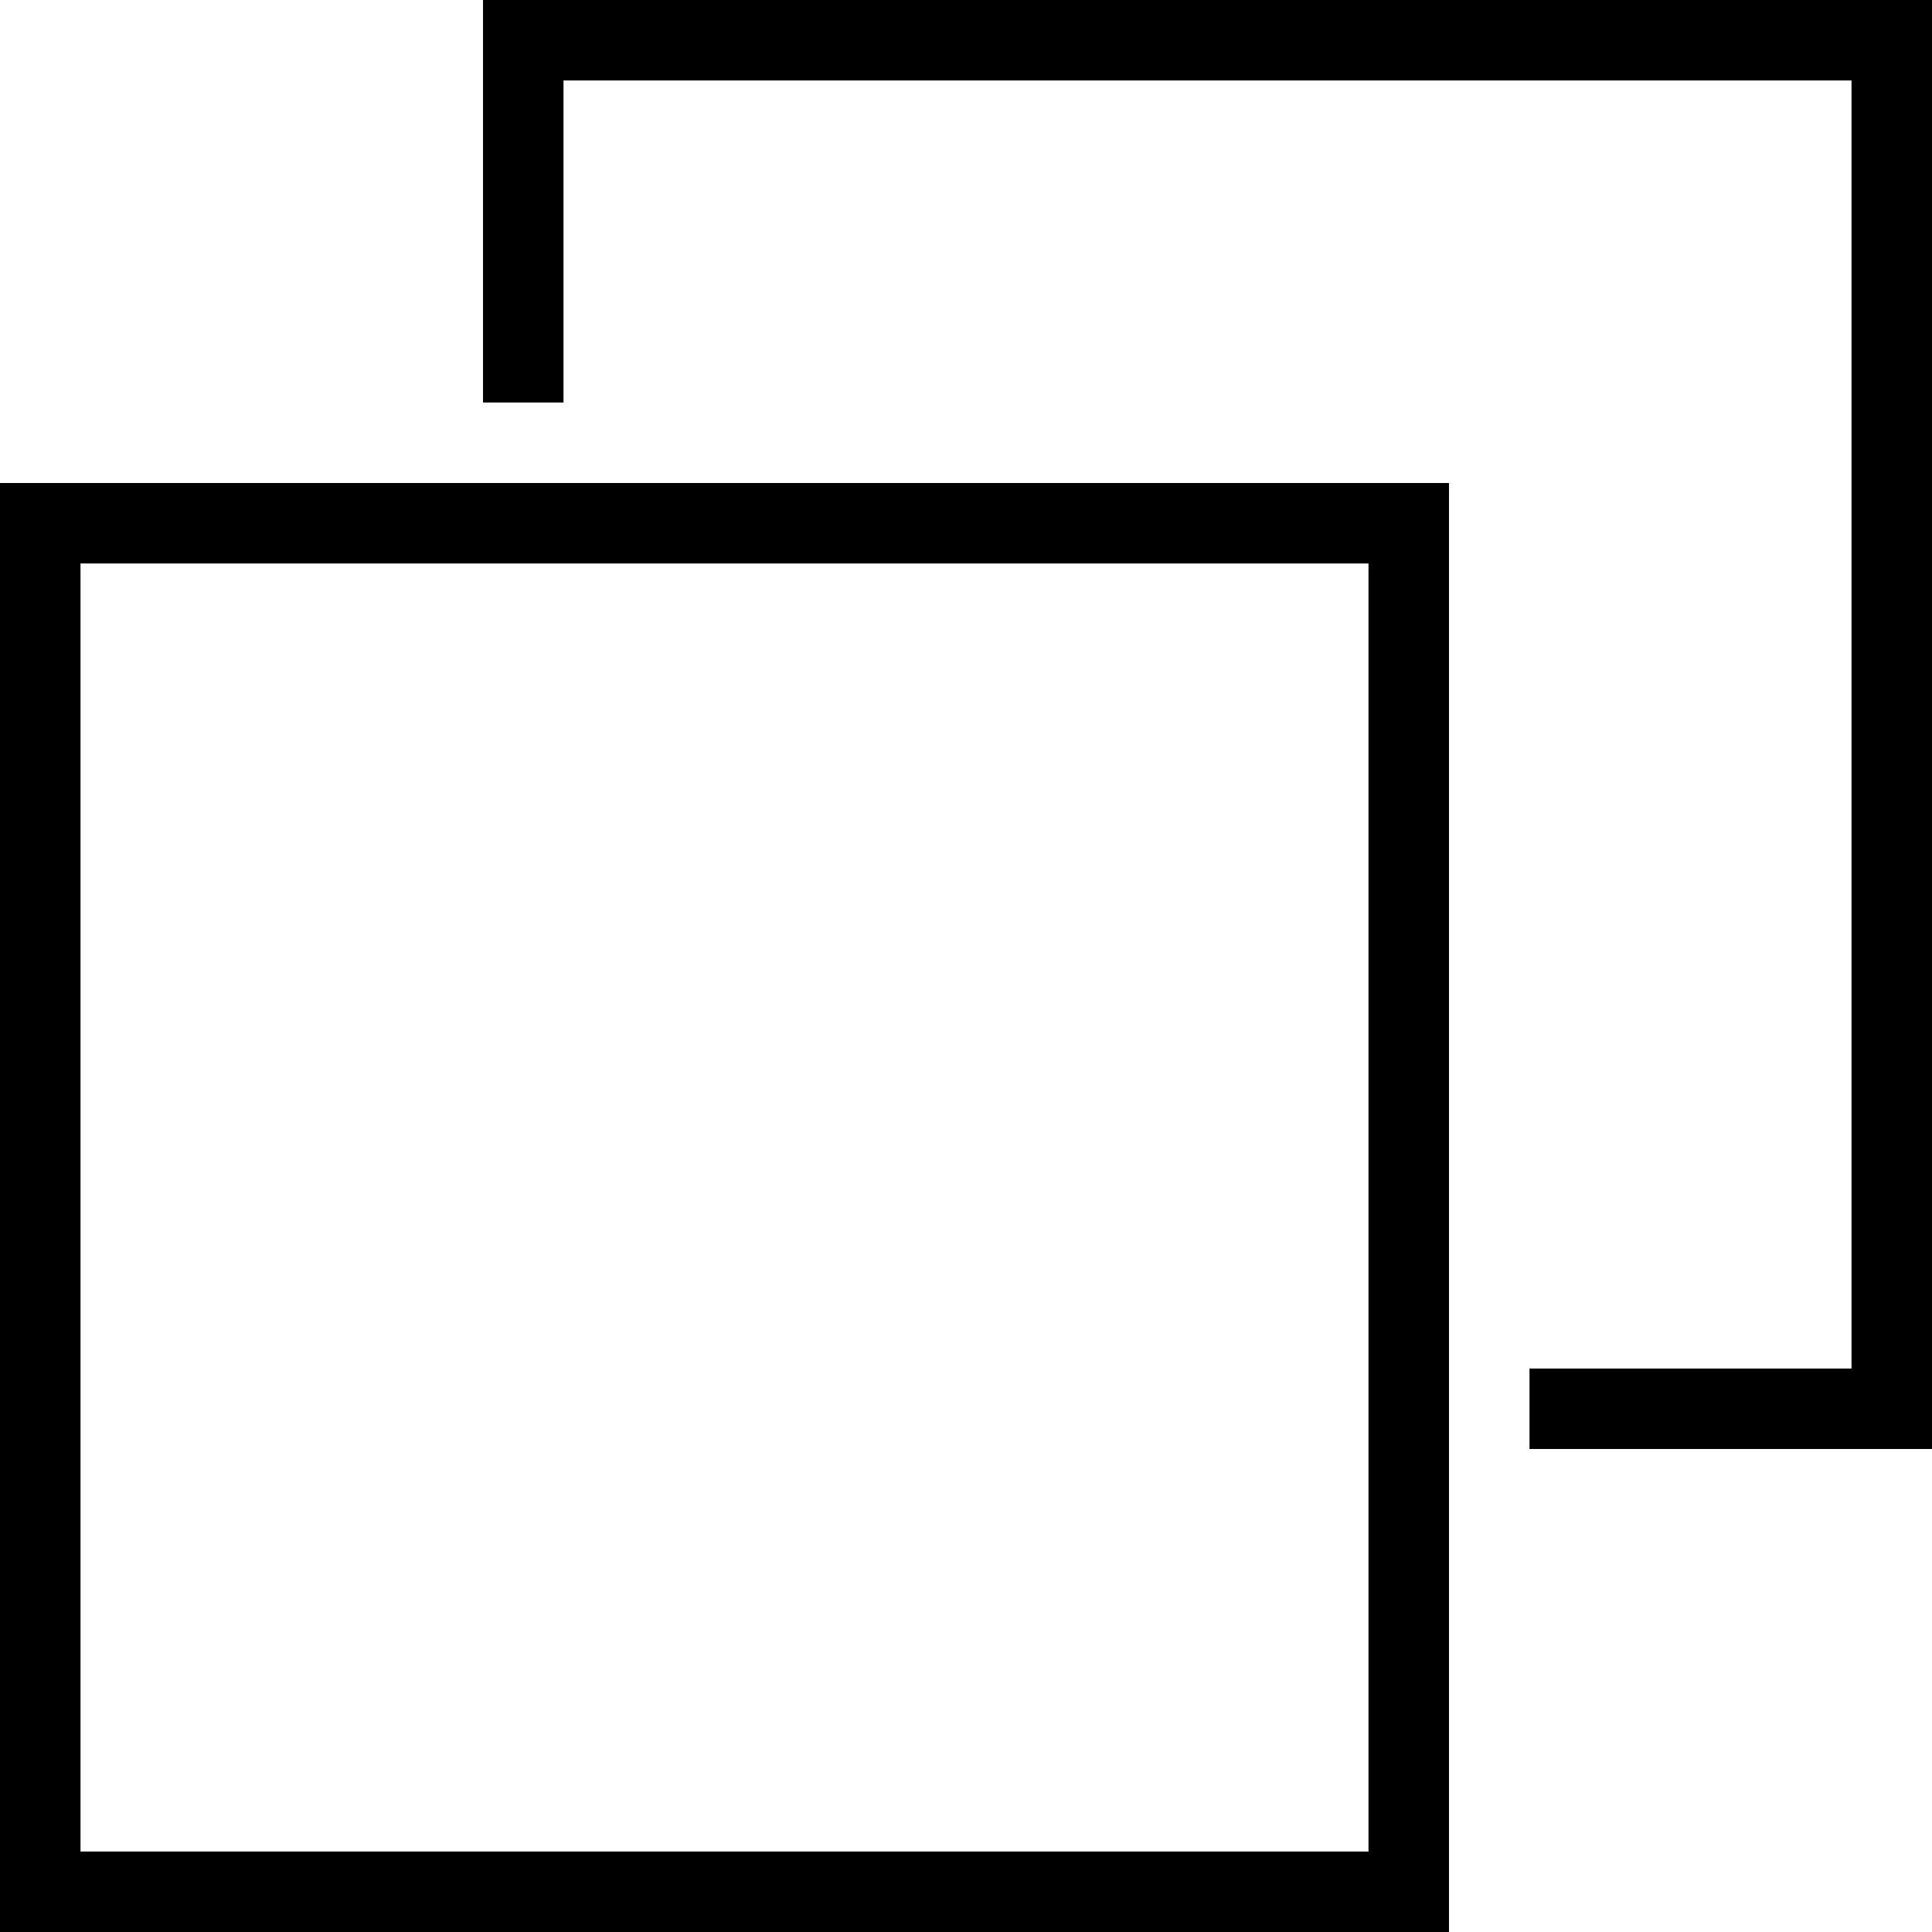
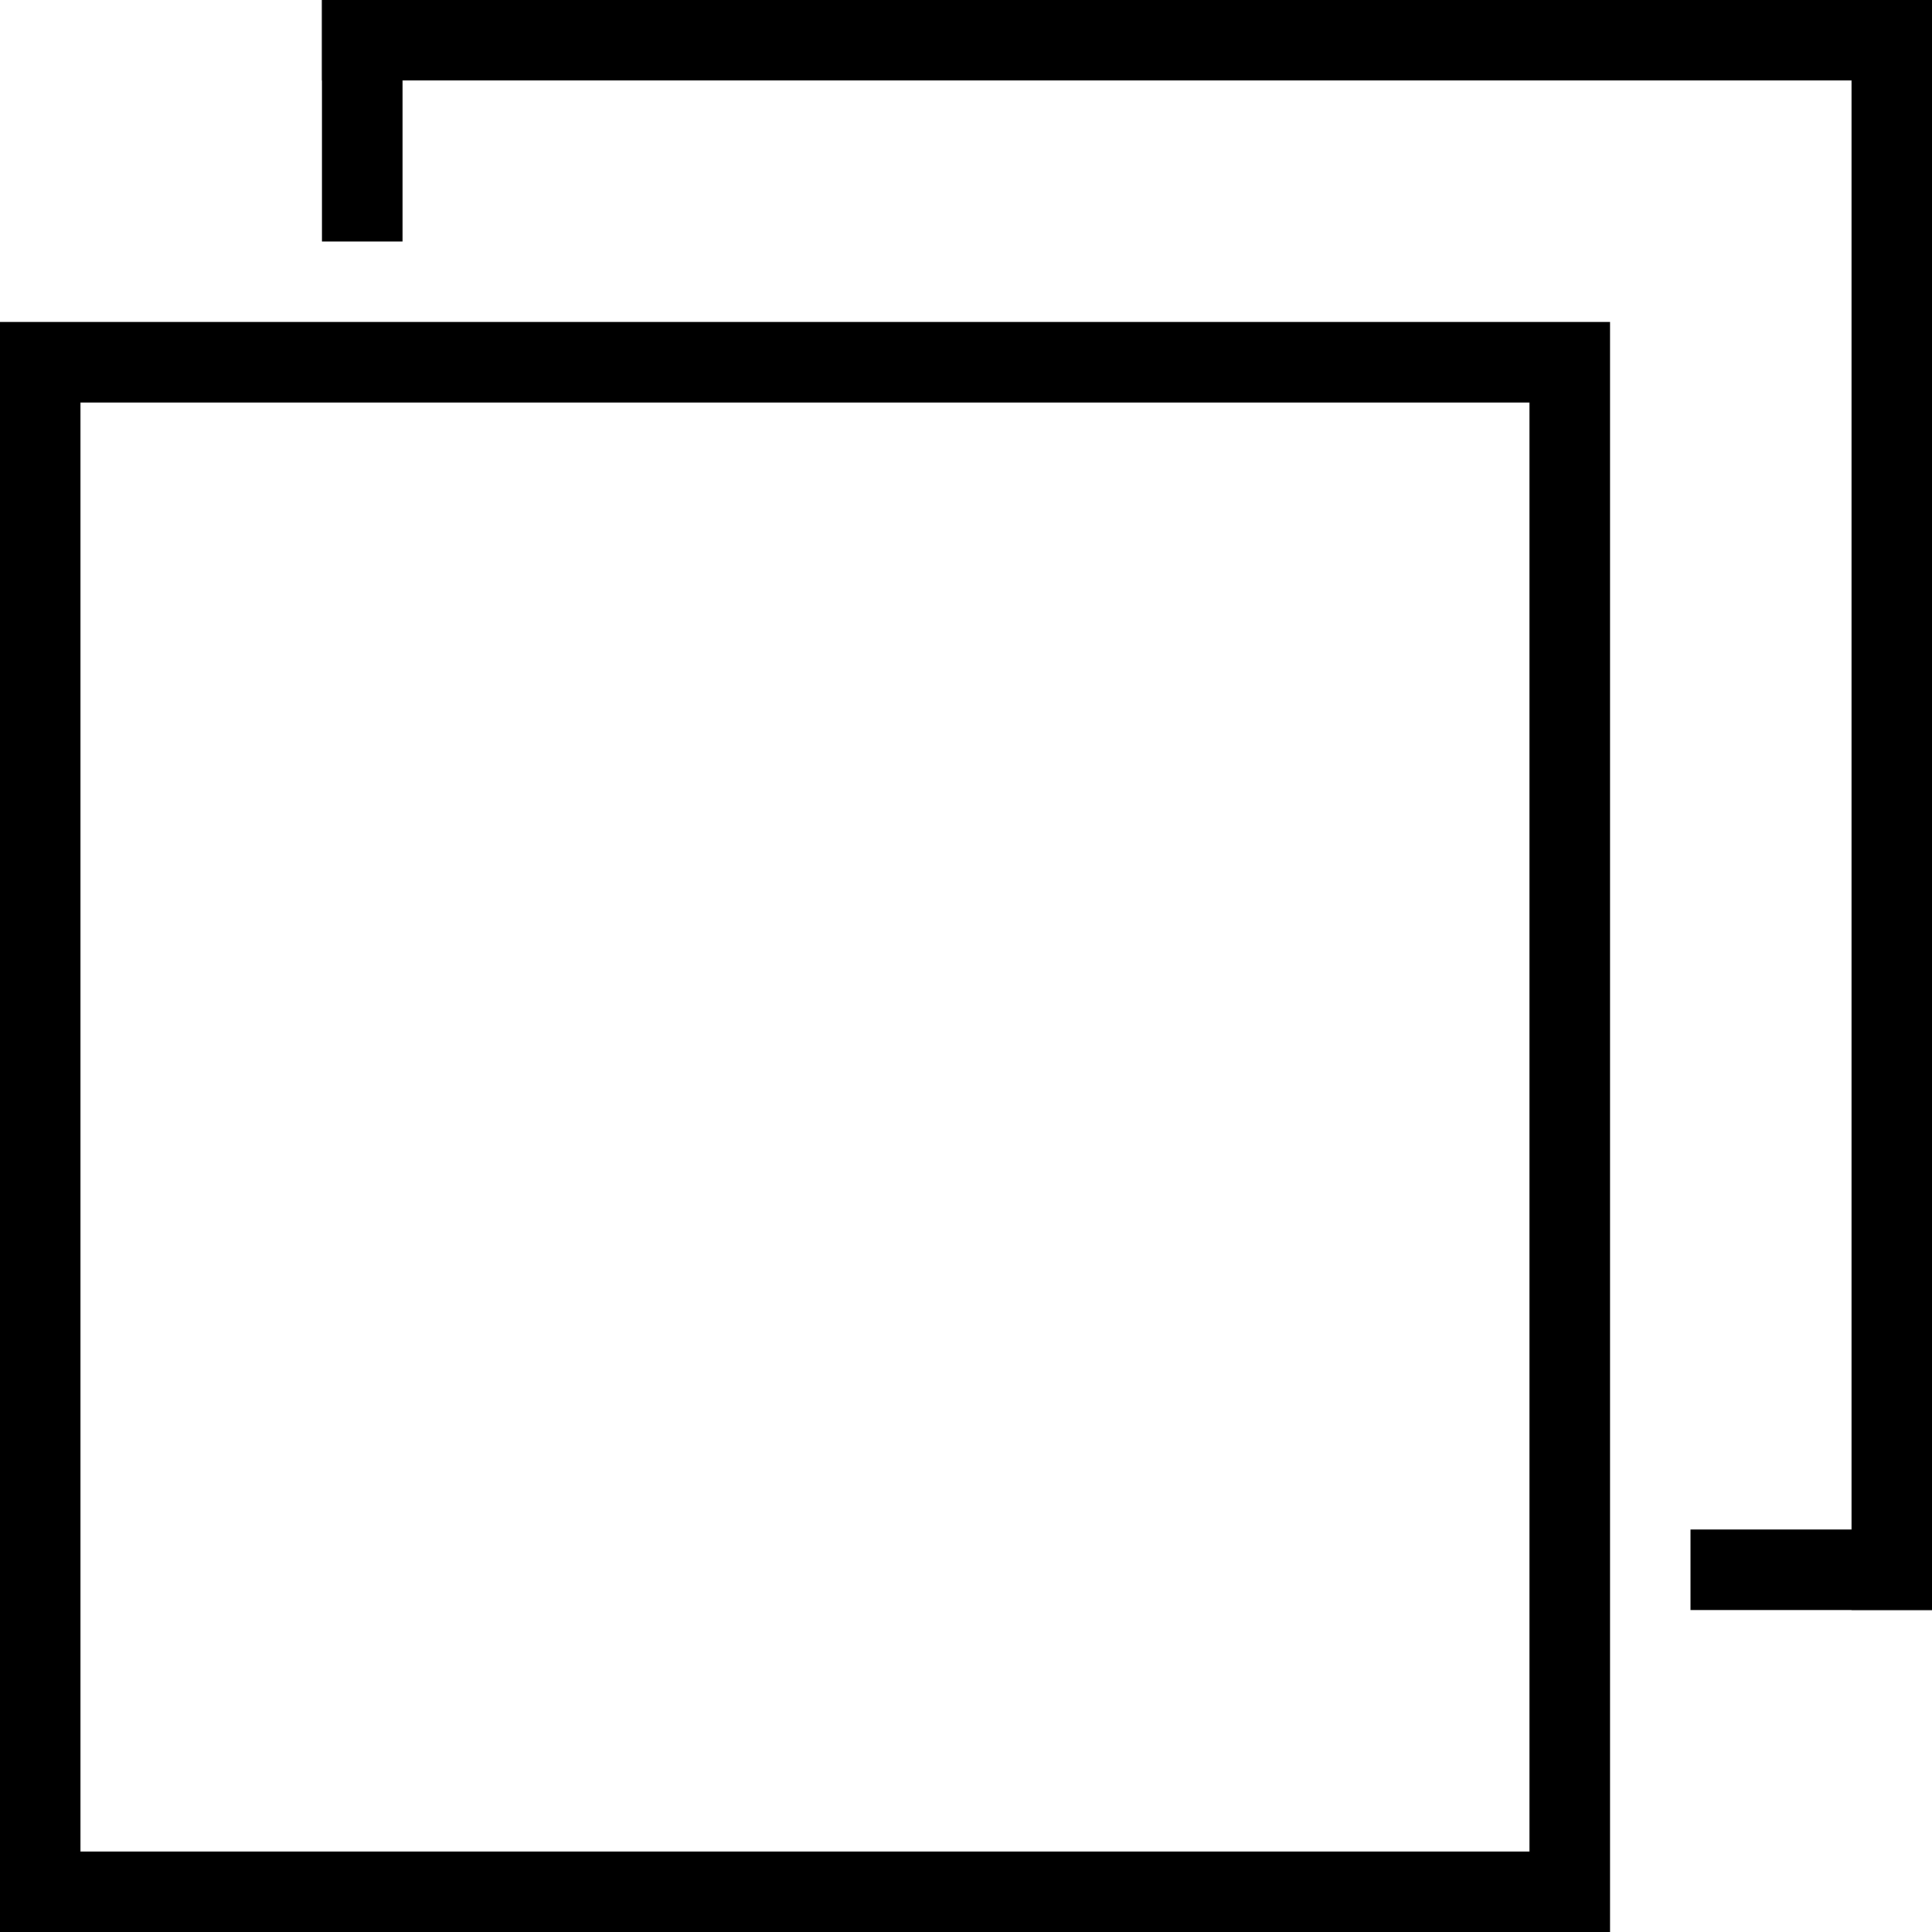
<svg xmlns="http://www.w3.org/2000/svg" width="100%" height="100%" viewBox="0 0 48 48" version="1.1">
  <defs />
-   <g id="Page-1" stroke="none" stroke-width="1" fill="none" fill-rule="evenodd" stroke-linecap="square">
+   <g id="Page-1" stroke="none" stroke-width="1" fill="none" fill-rule="evenodd">
    <g id="Group" stroke="#000000" stroke-width="2">
-       <path d="M1,47 L1,13" id="Line" />
-       <path d="M35,47 L35,13" id="Line" />
-       <path d="M18,30 L18,-4" id="Line" transform="translate(18, 13) rotate(90) translate(-18, -13) " />
-       <path d="M18,64 L18,30" id="Line" transform="translate(18, 47) rotate(90) translate(-18, -47) " />
-       <path d="M13,9 L13,1" id="Line" />
-       <path d="M47,35 L47,1" id="Line" />
-       <path d="M30,18 L30,-16" id="Line" transform="translate(30, 1) rotate(90) translate(-30, -1) " />
-       <path d="M43,39 L43,31" id="Line" transform="translate(43, 35) rotate(90) translate(-43, -35) " />
+       <rect id="Rectangle-107" x="1" y="9" width="38" height="38" />
+       <path d="M9,5 L9,1" id="Line" stroke-linecap="square" />
+       <path d="M47,39 L47,1" id="Line" stroke-linecap="square" />
+       <path d="M27.5,20.5 L27.5,-17.5" id="Line" stroke-linecap="square" transform="translate(28, 1.5) rotate(90) translate(-28, -1.5) " />
+       <path d="M45.5,40.5 L45.5,36.5" id="Line" stroke-linecap="square" transform="translate(45, 38.5) rotate(90) translate(-45, -38.5) " />
    </g>
  </g>
</svg>
